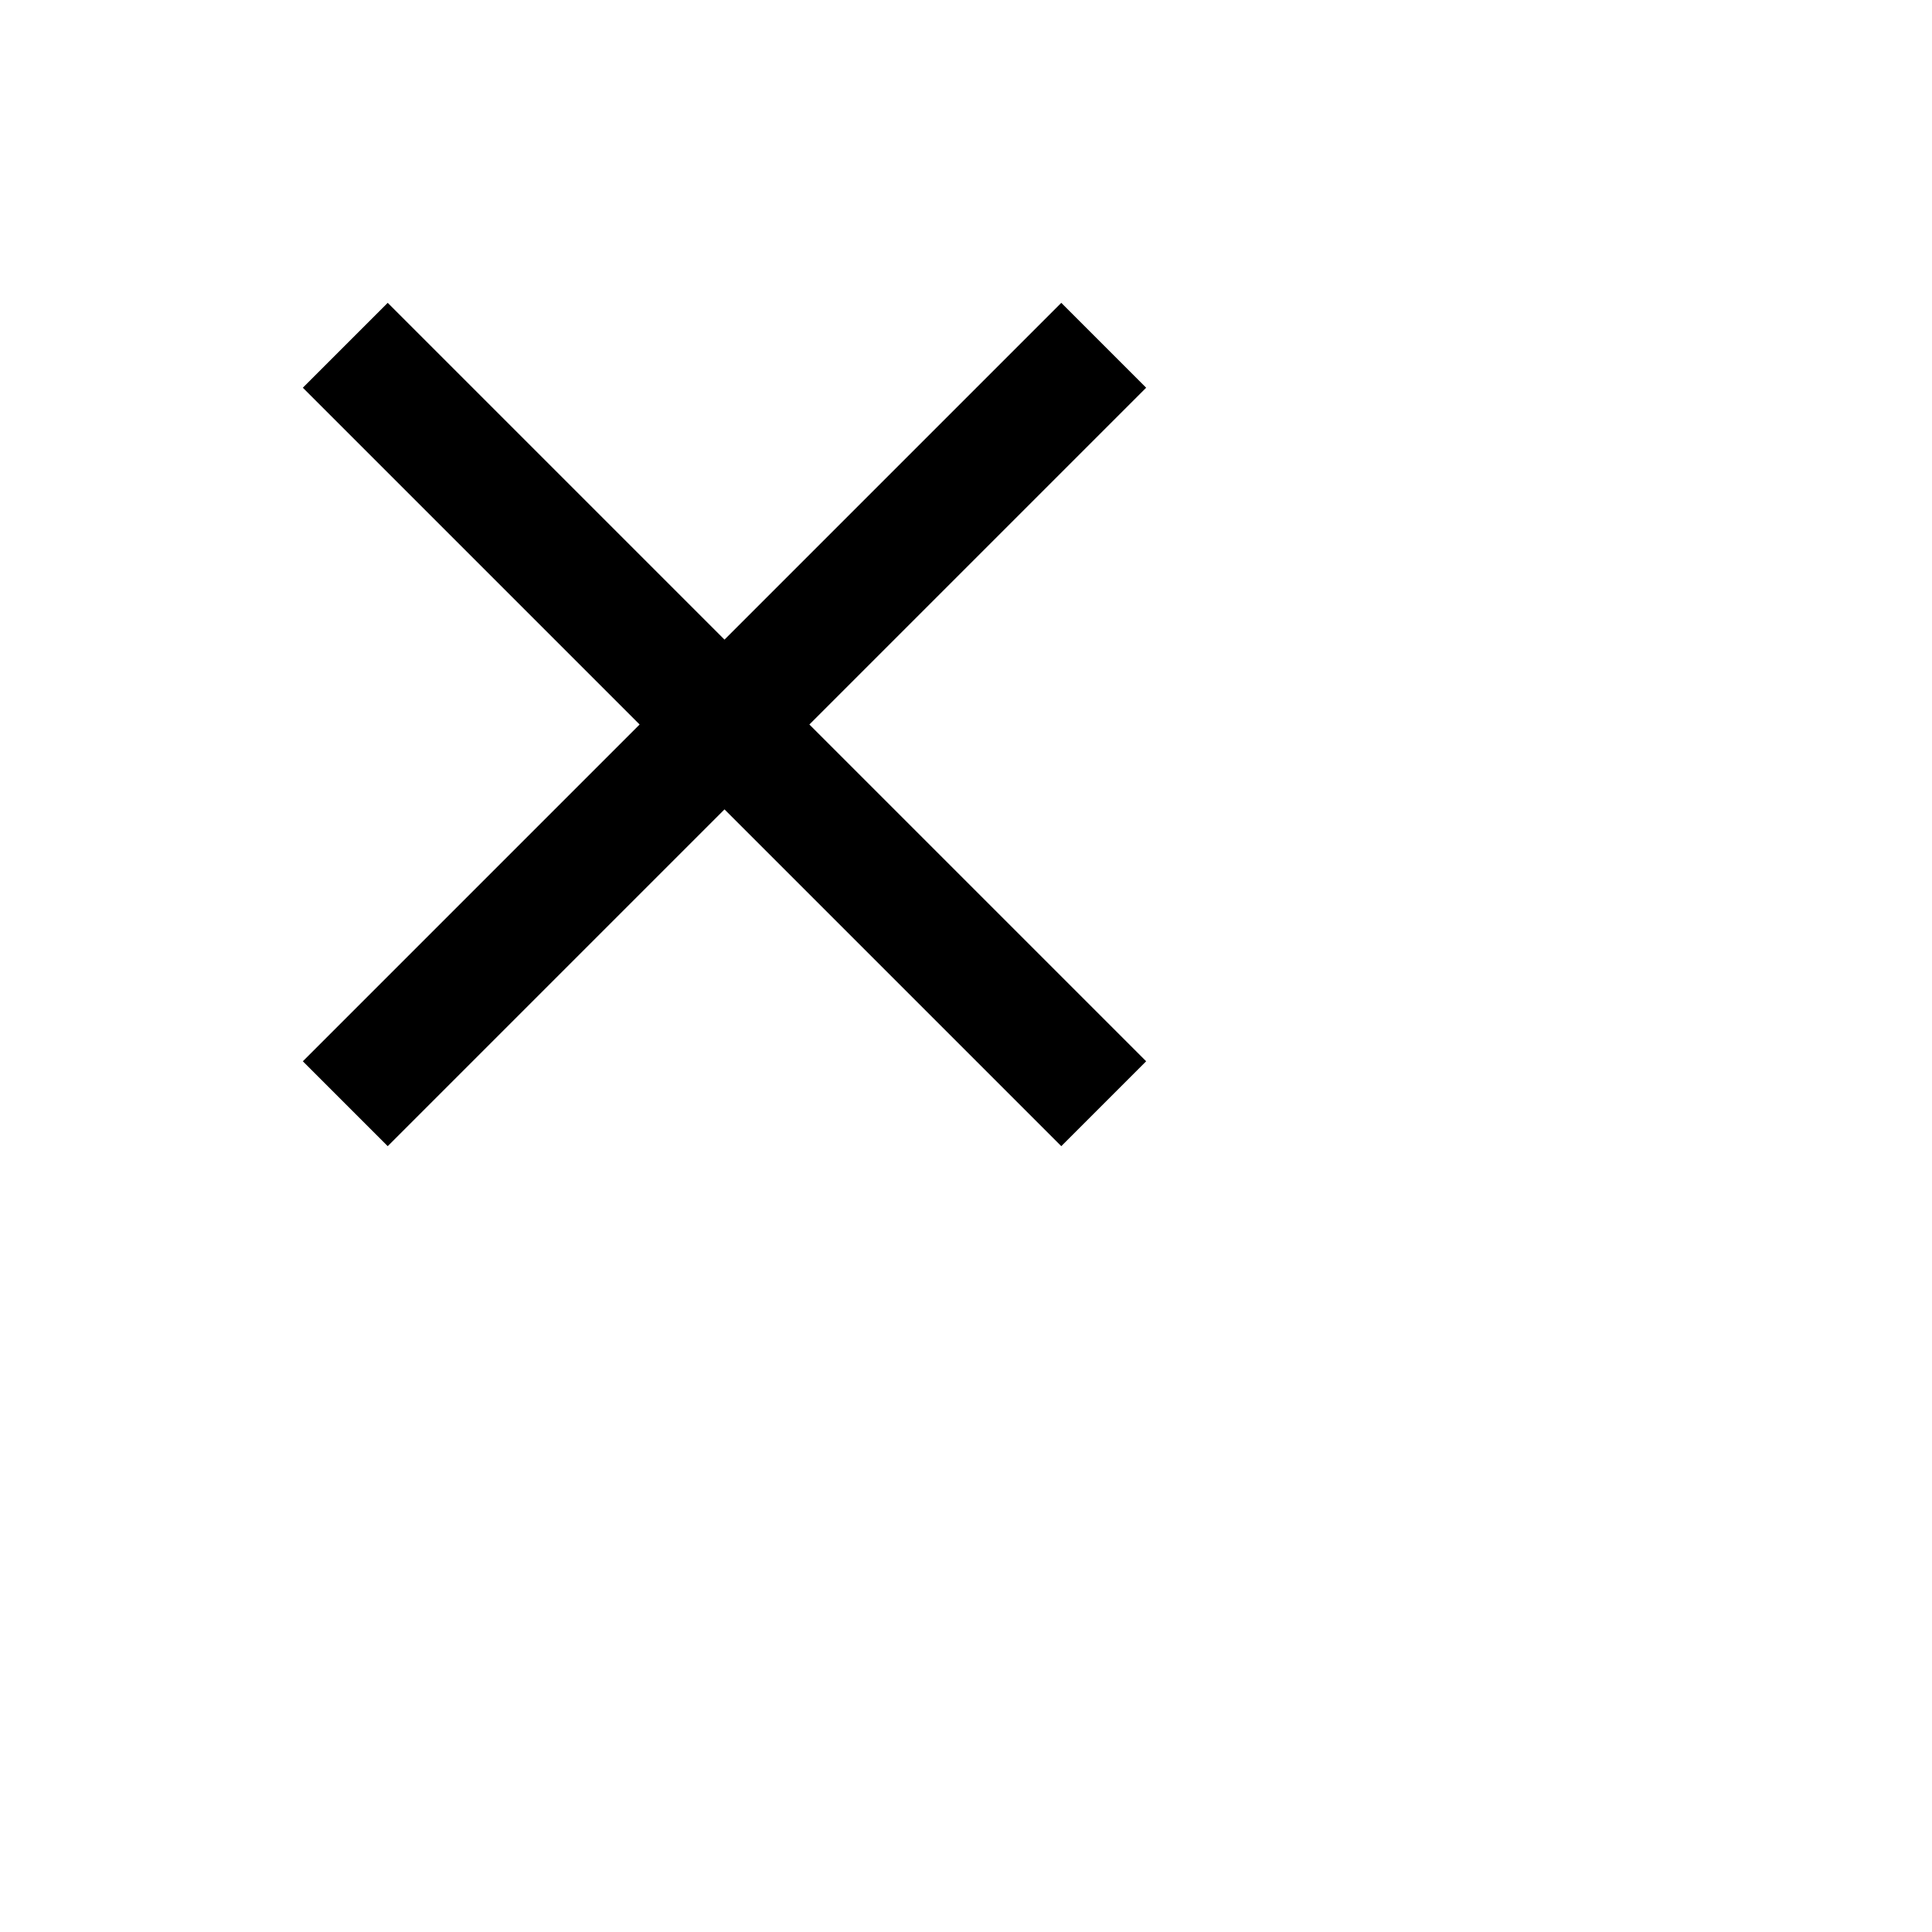
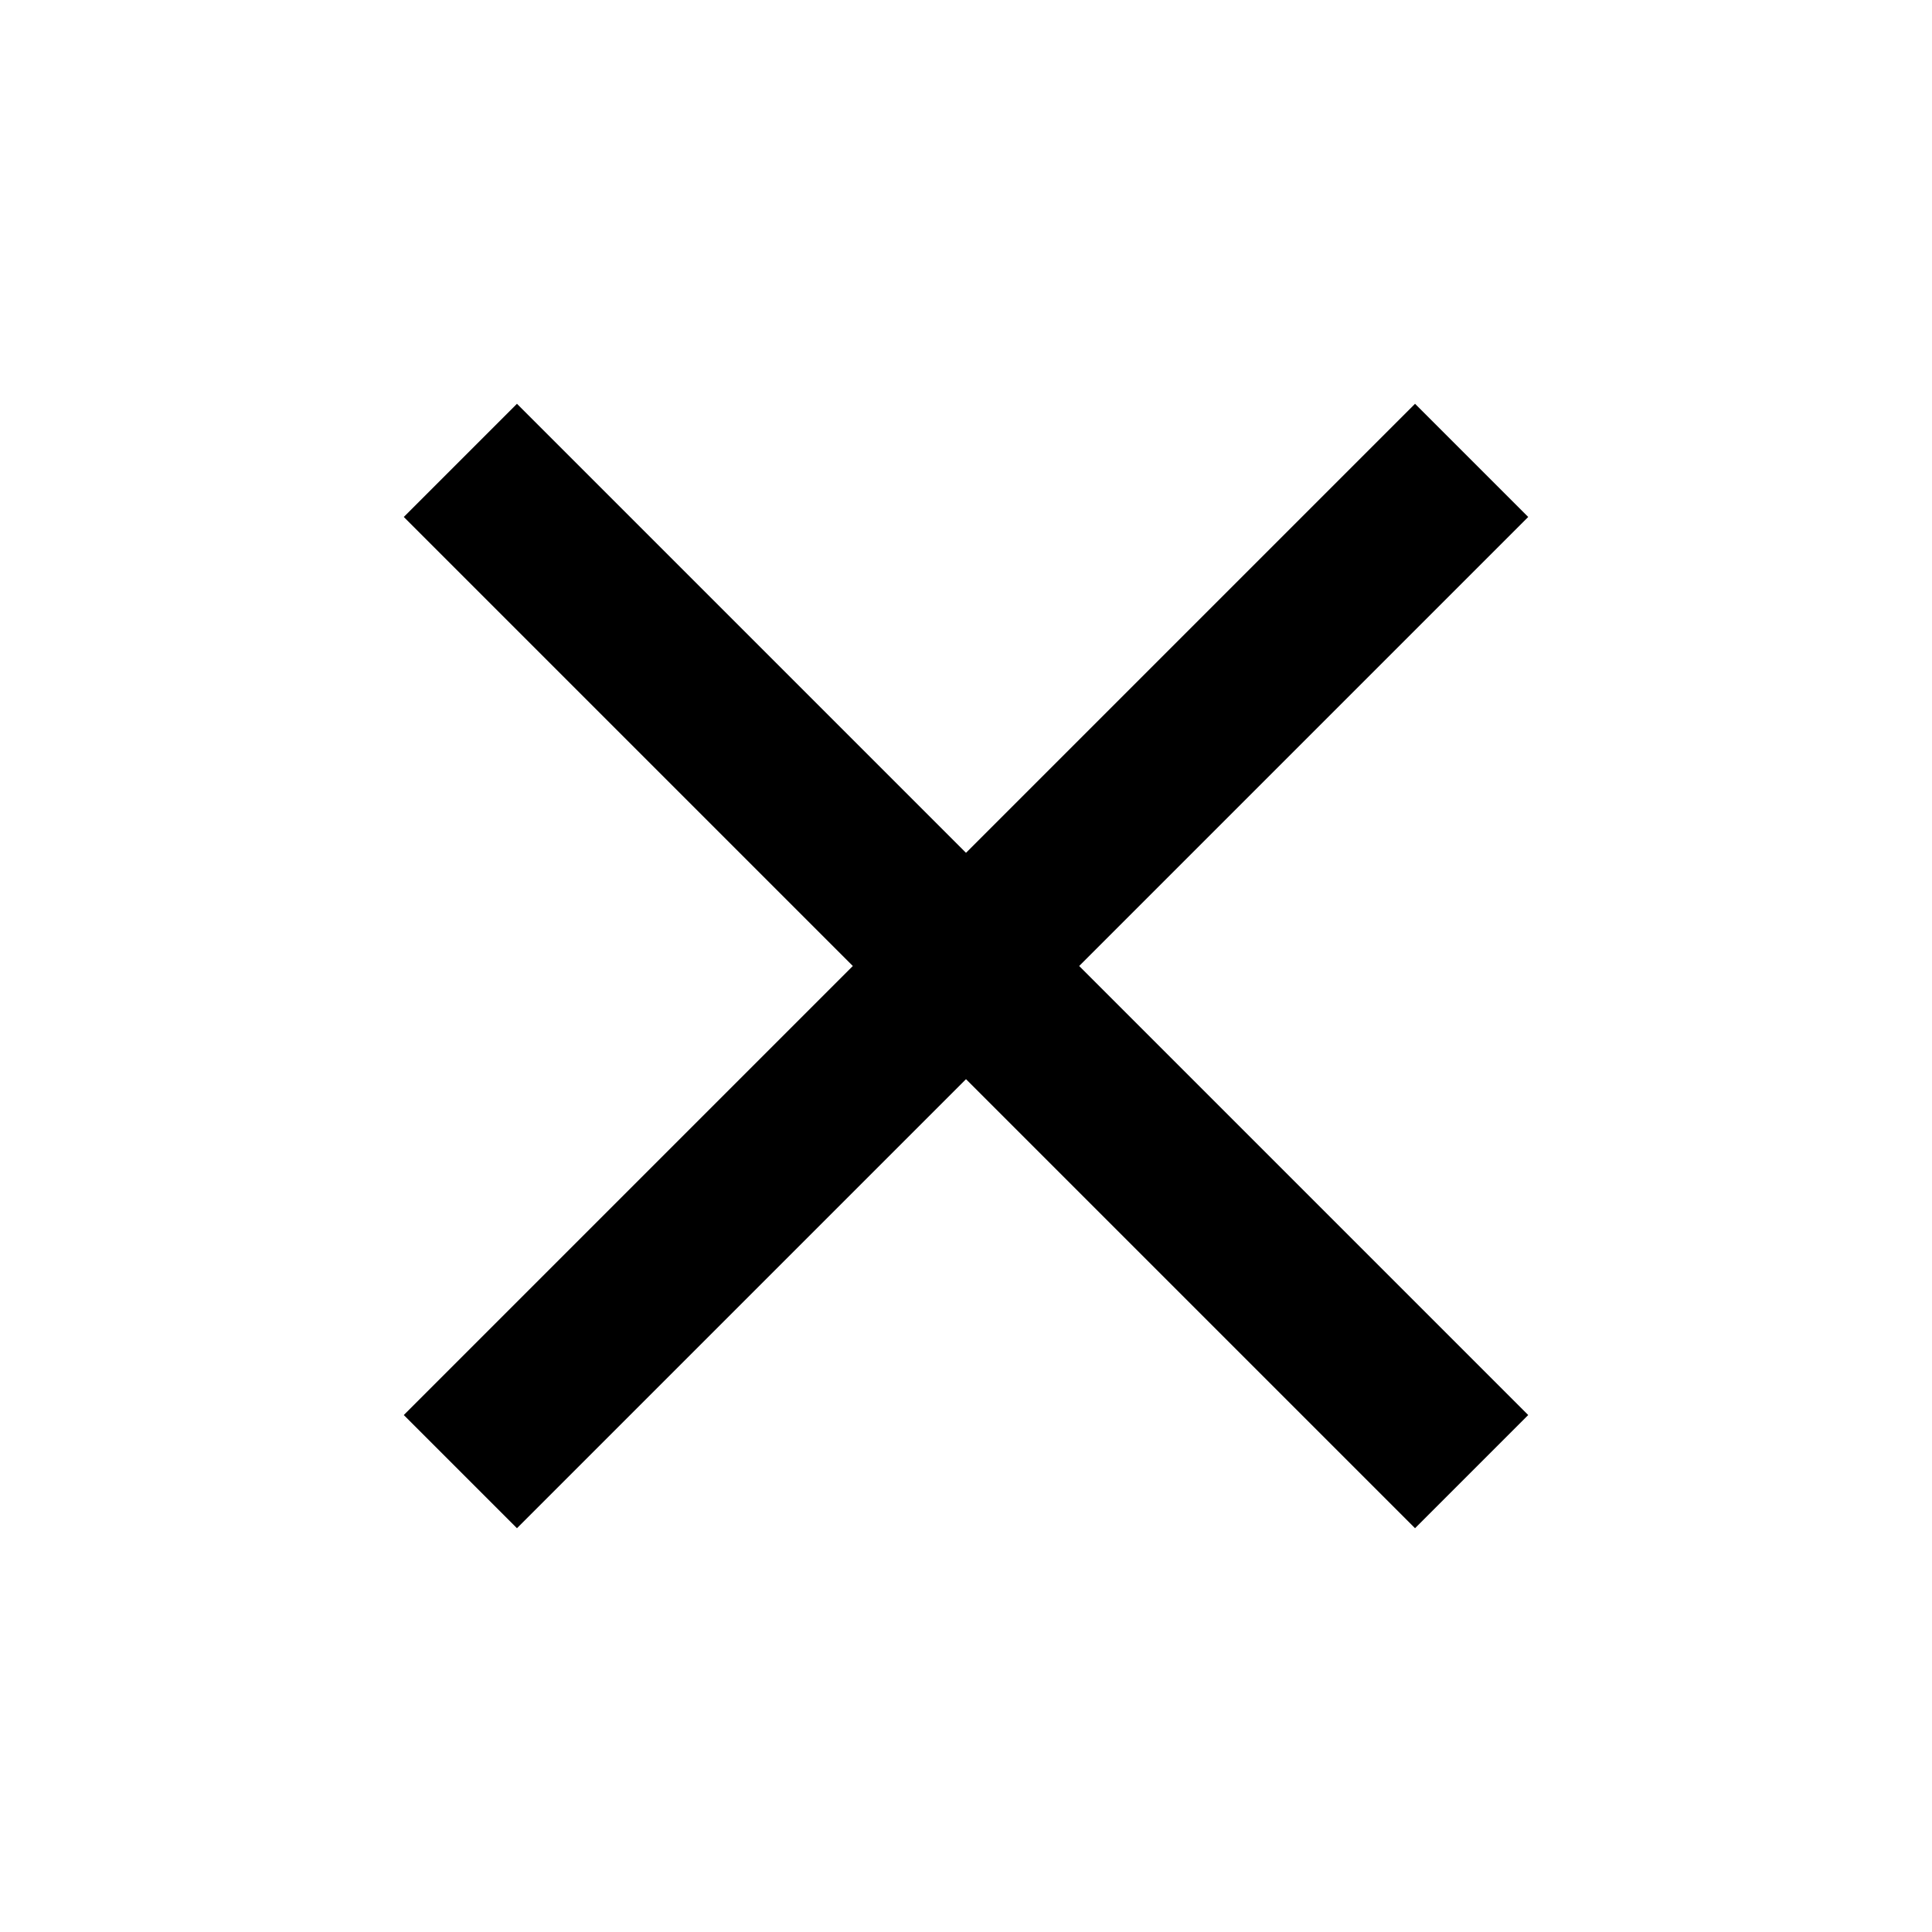
- <svg xmlns="http://www.w3.org/2000/svg" viewBox="0 0 32 32">
+ <svg xmlns="http://www.w3.org/2000/svg" viewBox="0 0 24 24">
  <path fill="currentColor" d="M18.984 6.422l-5.578 5.578 5.578 5.578-1.406 1.406-5.578-5.578-5.578 5.578-1.406-1.406 5.578-5.578-5.578-5.578 1.406-1.406 5.578 5.578 5.578-5.578z" />
</svg>
